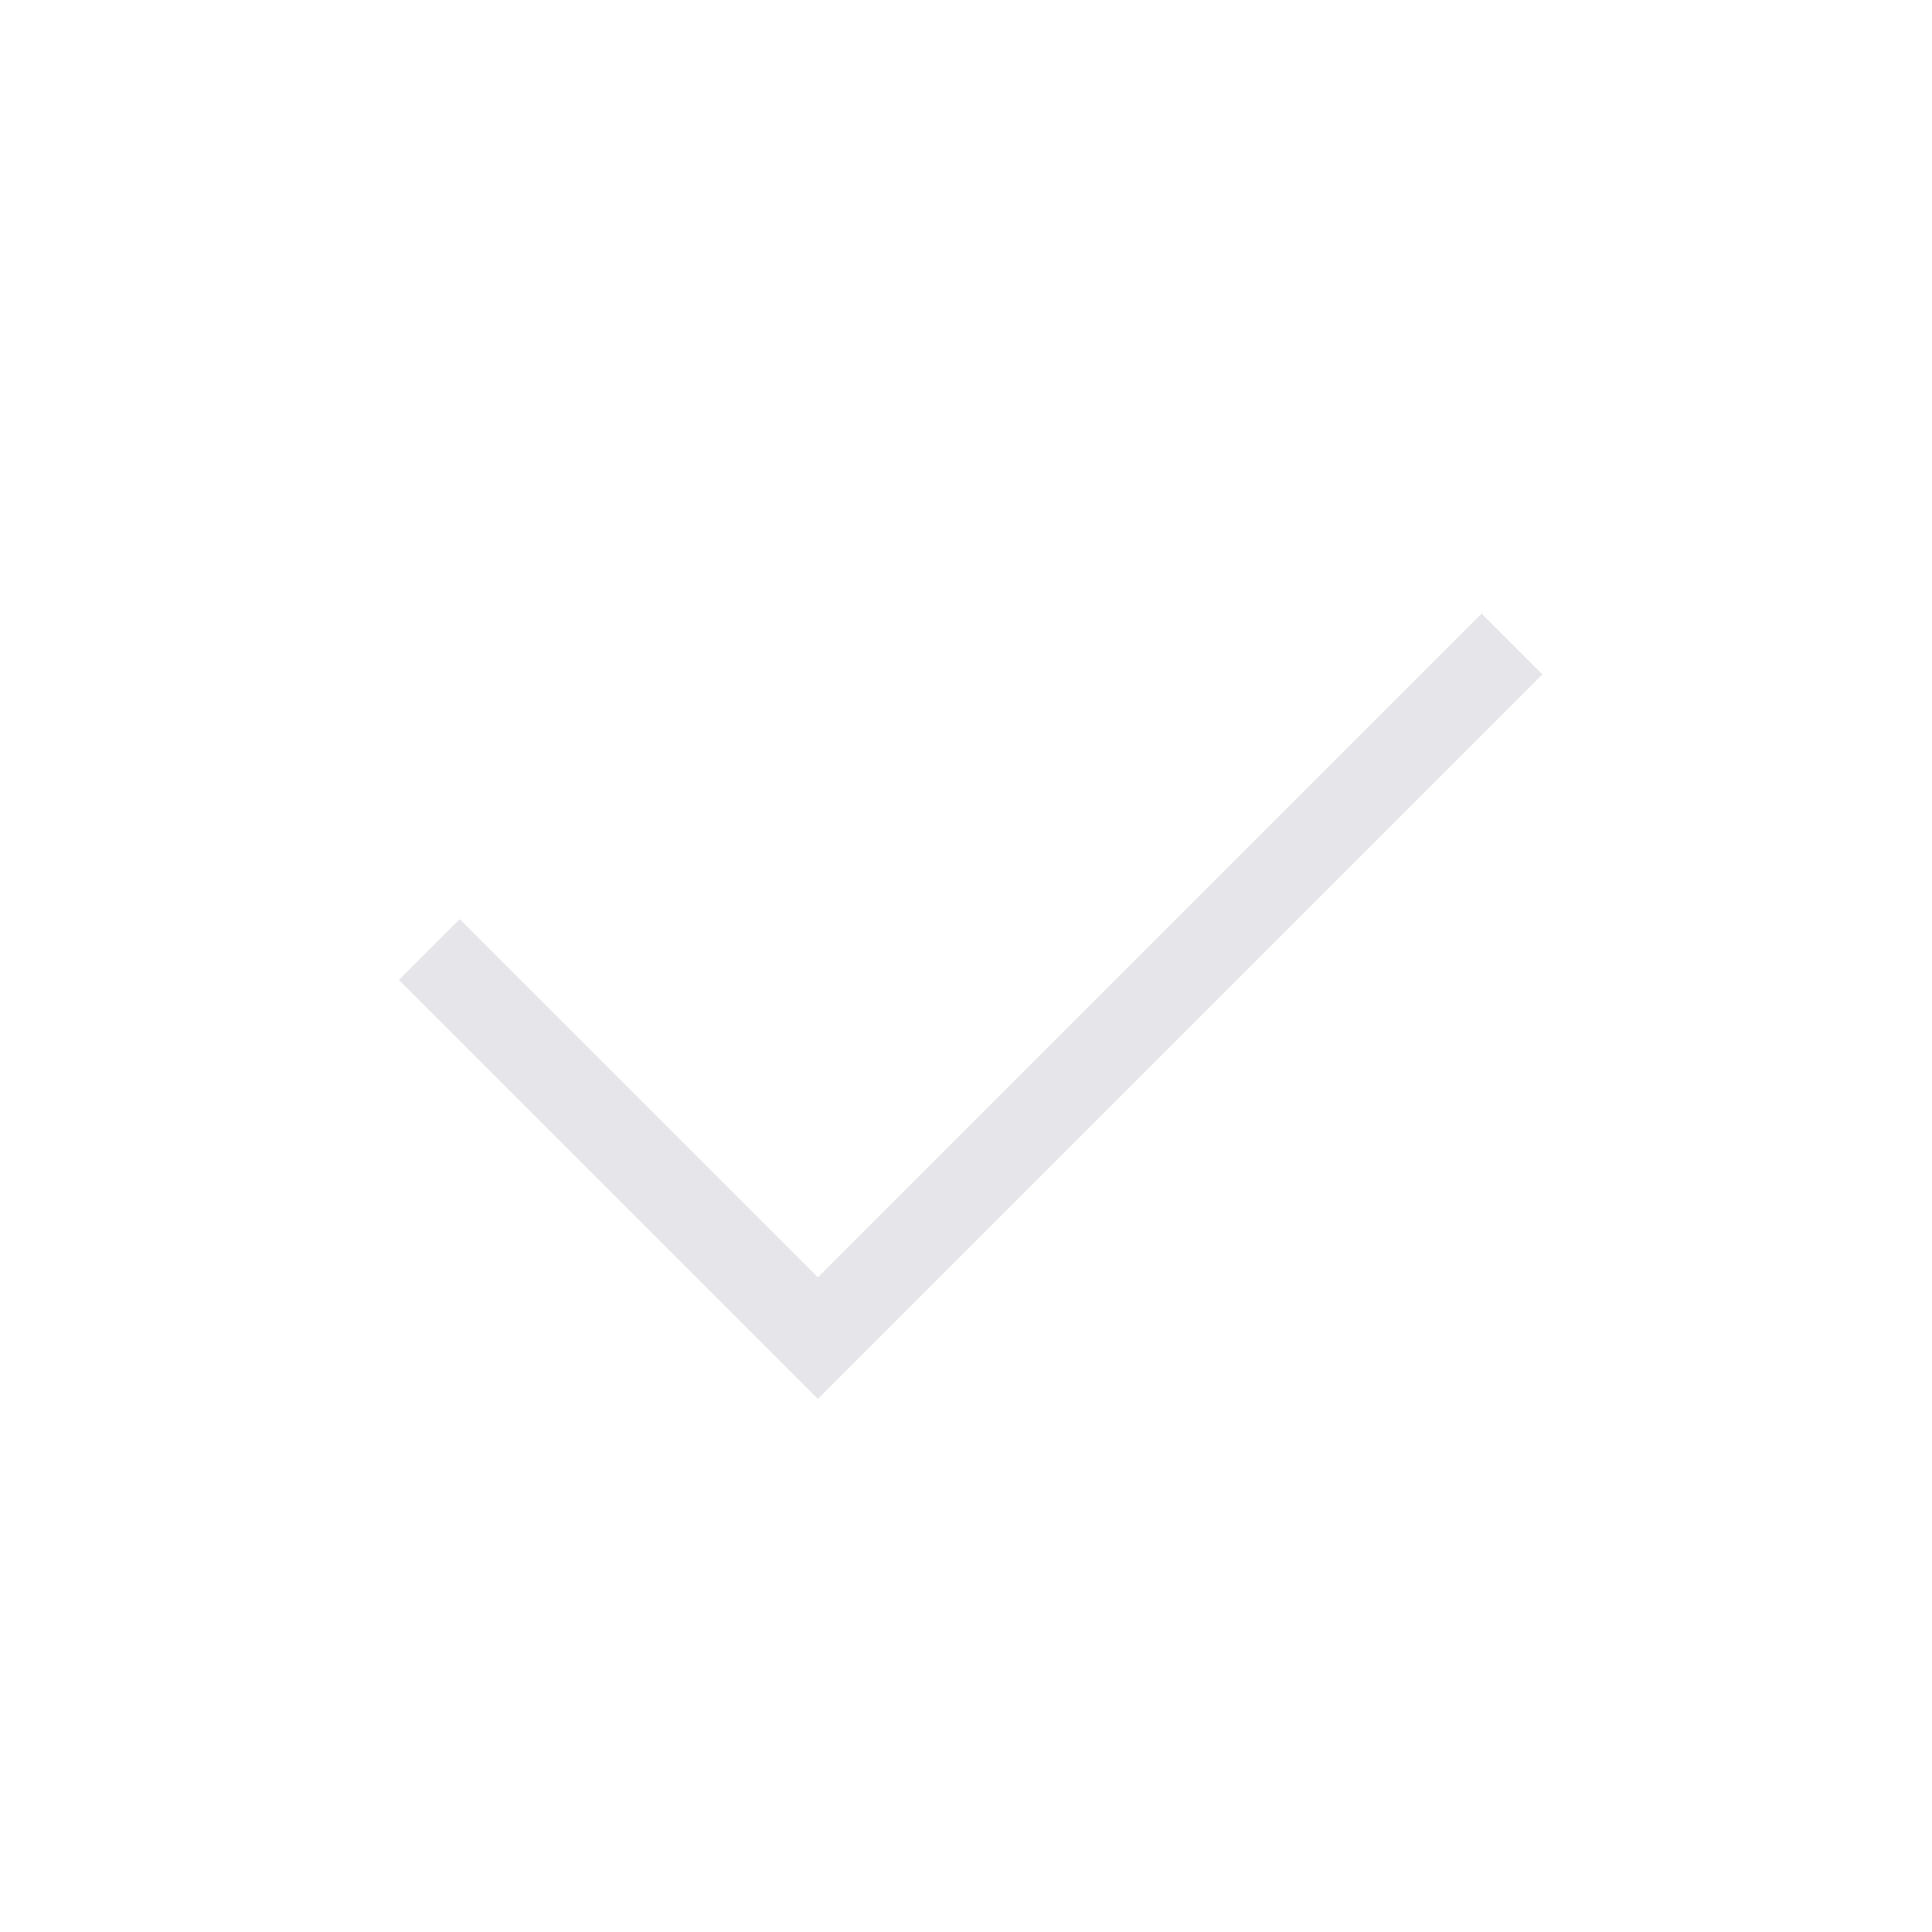
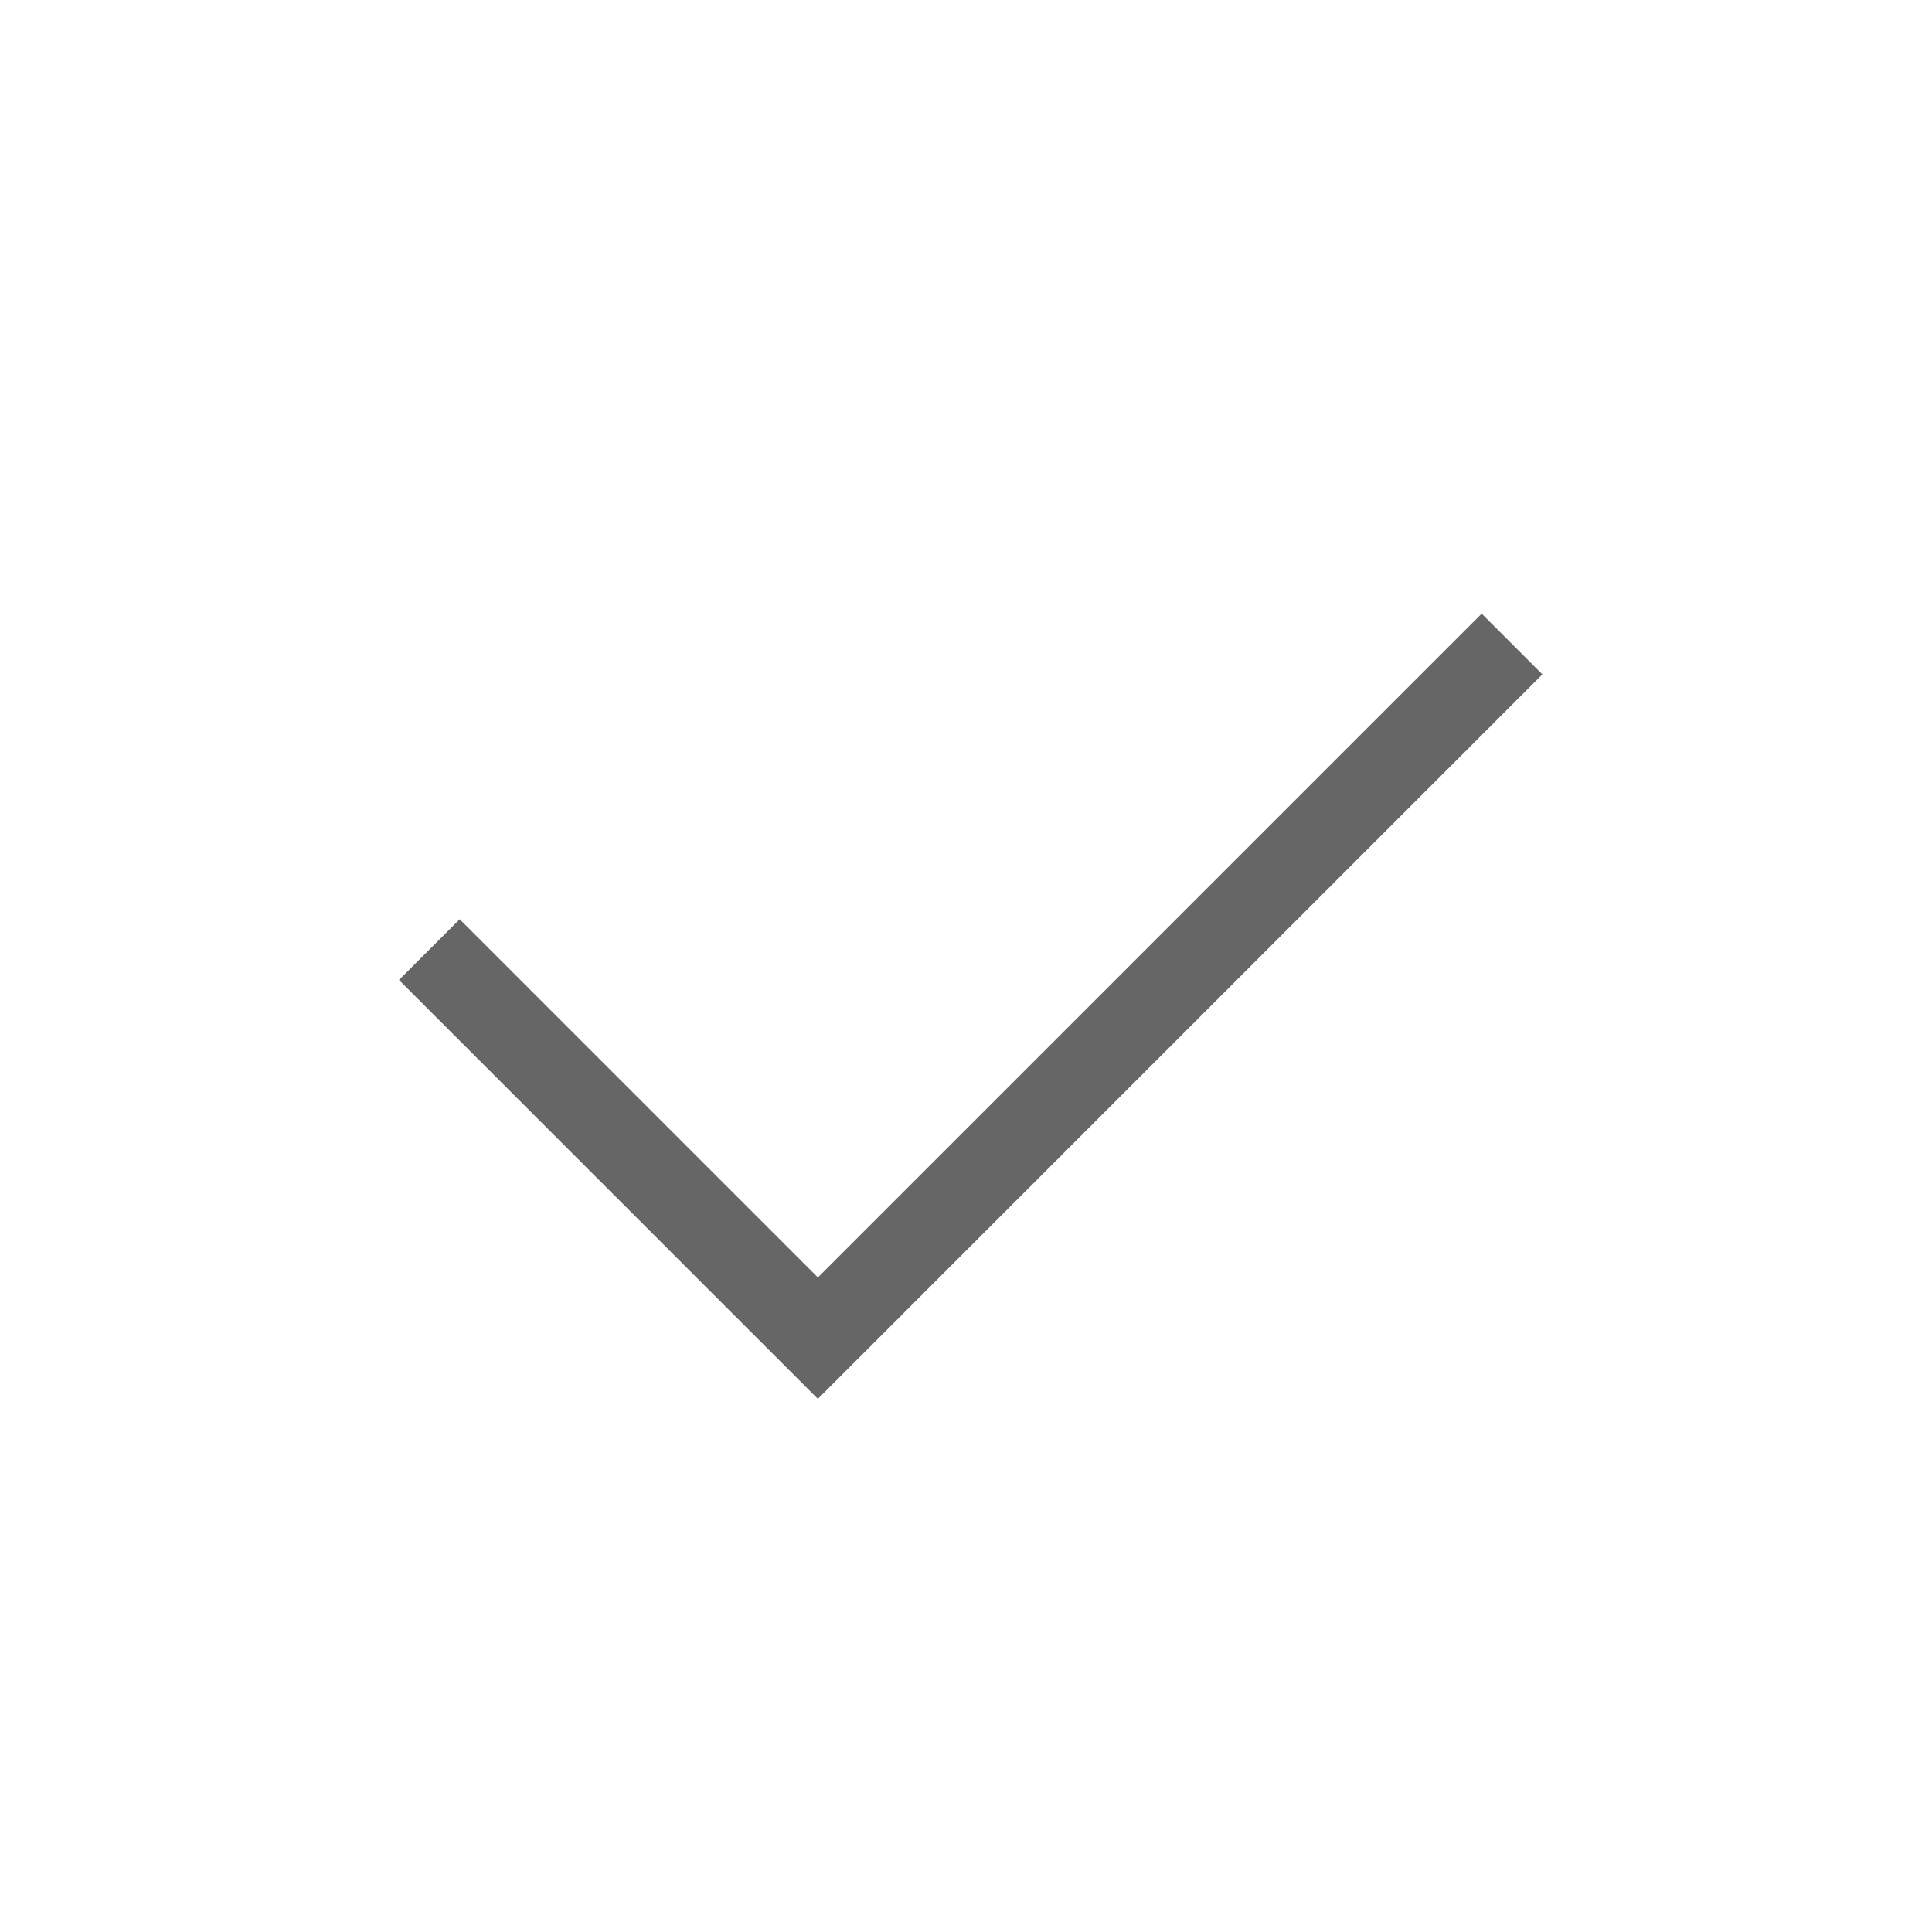
<svg xmlns="http://www.w3.org/2000/svg" width="45px" height="45px" viewBox="0 0 45 45" version="1.1">
  <g id="web-/-tabicon-/-done" stroke="none" stroke-width="1" fill="none" fill-rule="evenodd">
-     <polyline id="Path-10" stroke="#E5E5EA" stroke-width="2" points="10 22.118 19.05 31.168 35.218 15" />
+     <polyline id="Path-10" stroke="#666666" stroke-width="2" points="10 22.118 19.05 31.168 35.218 15" />
  </g>
</svg>
